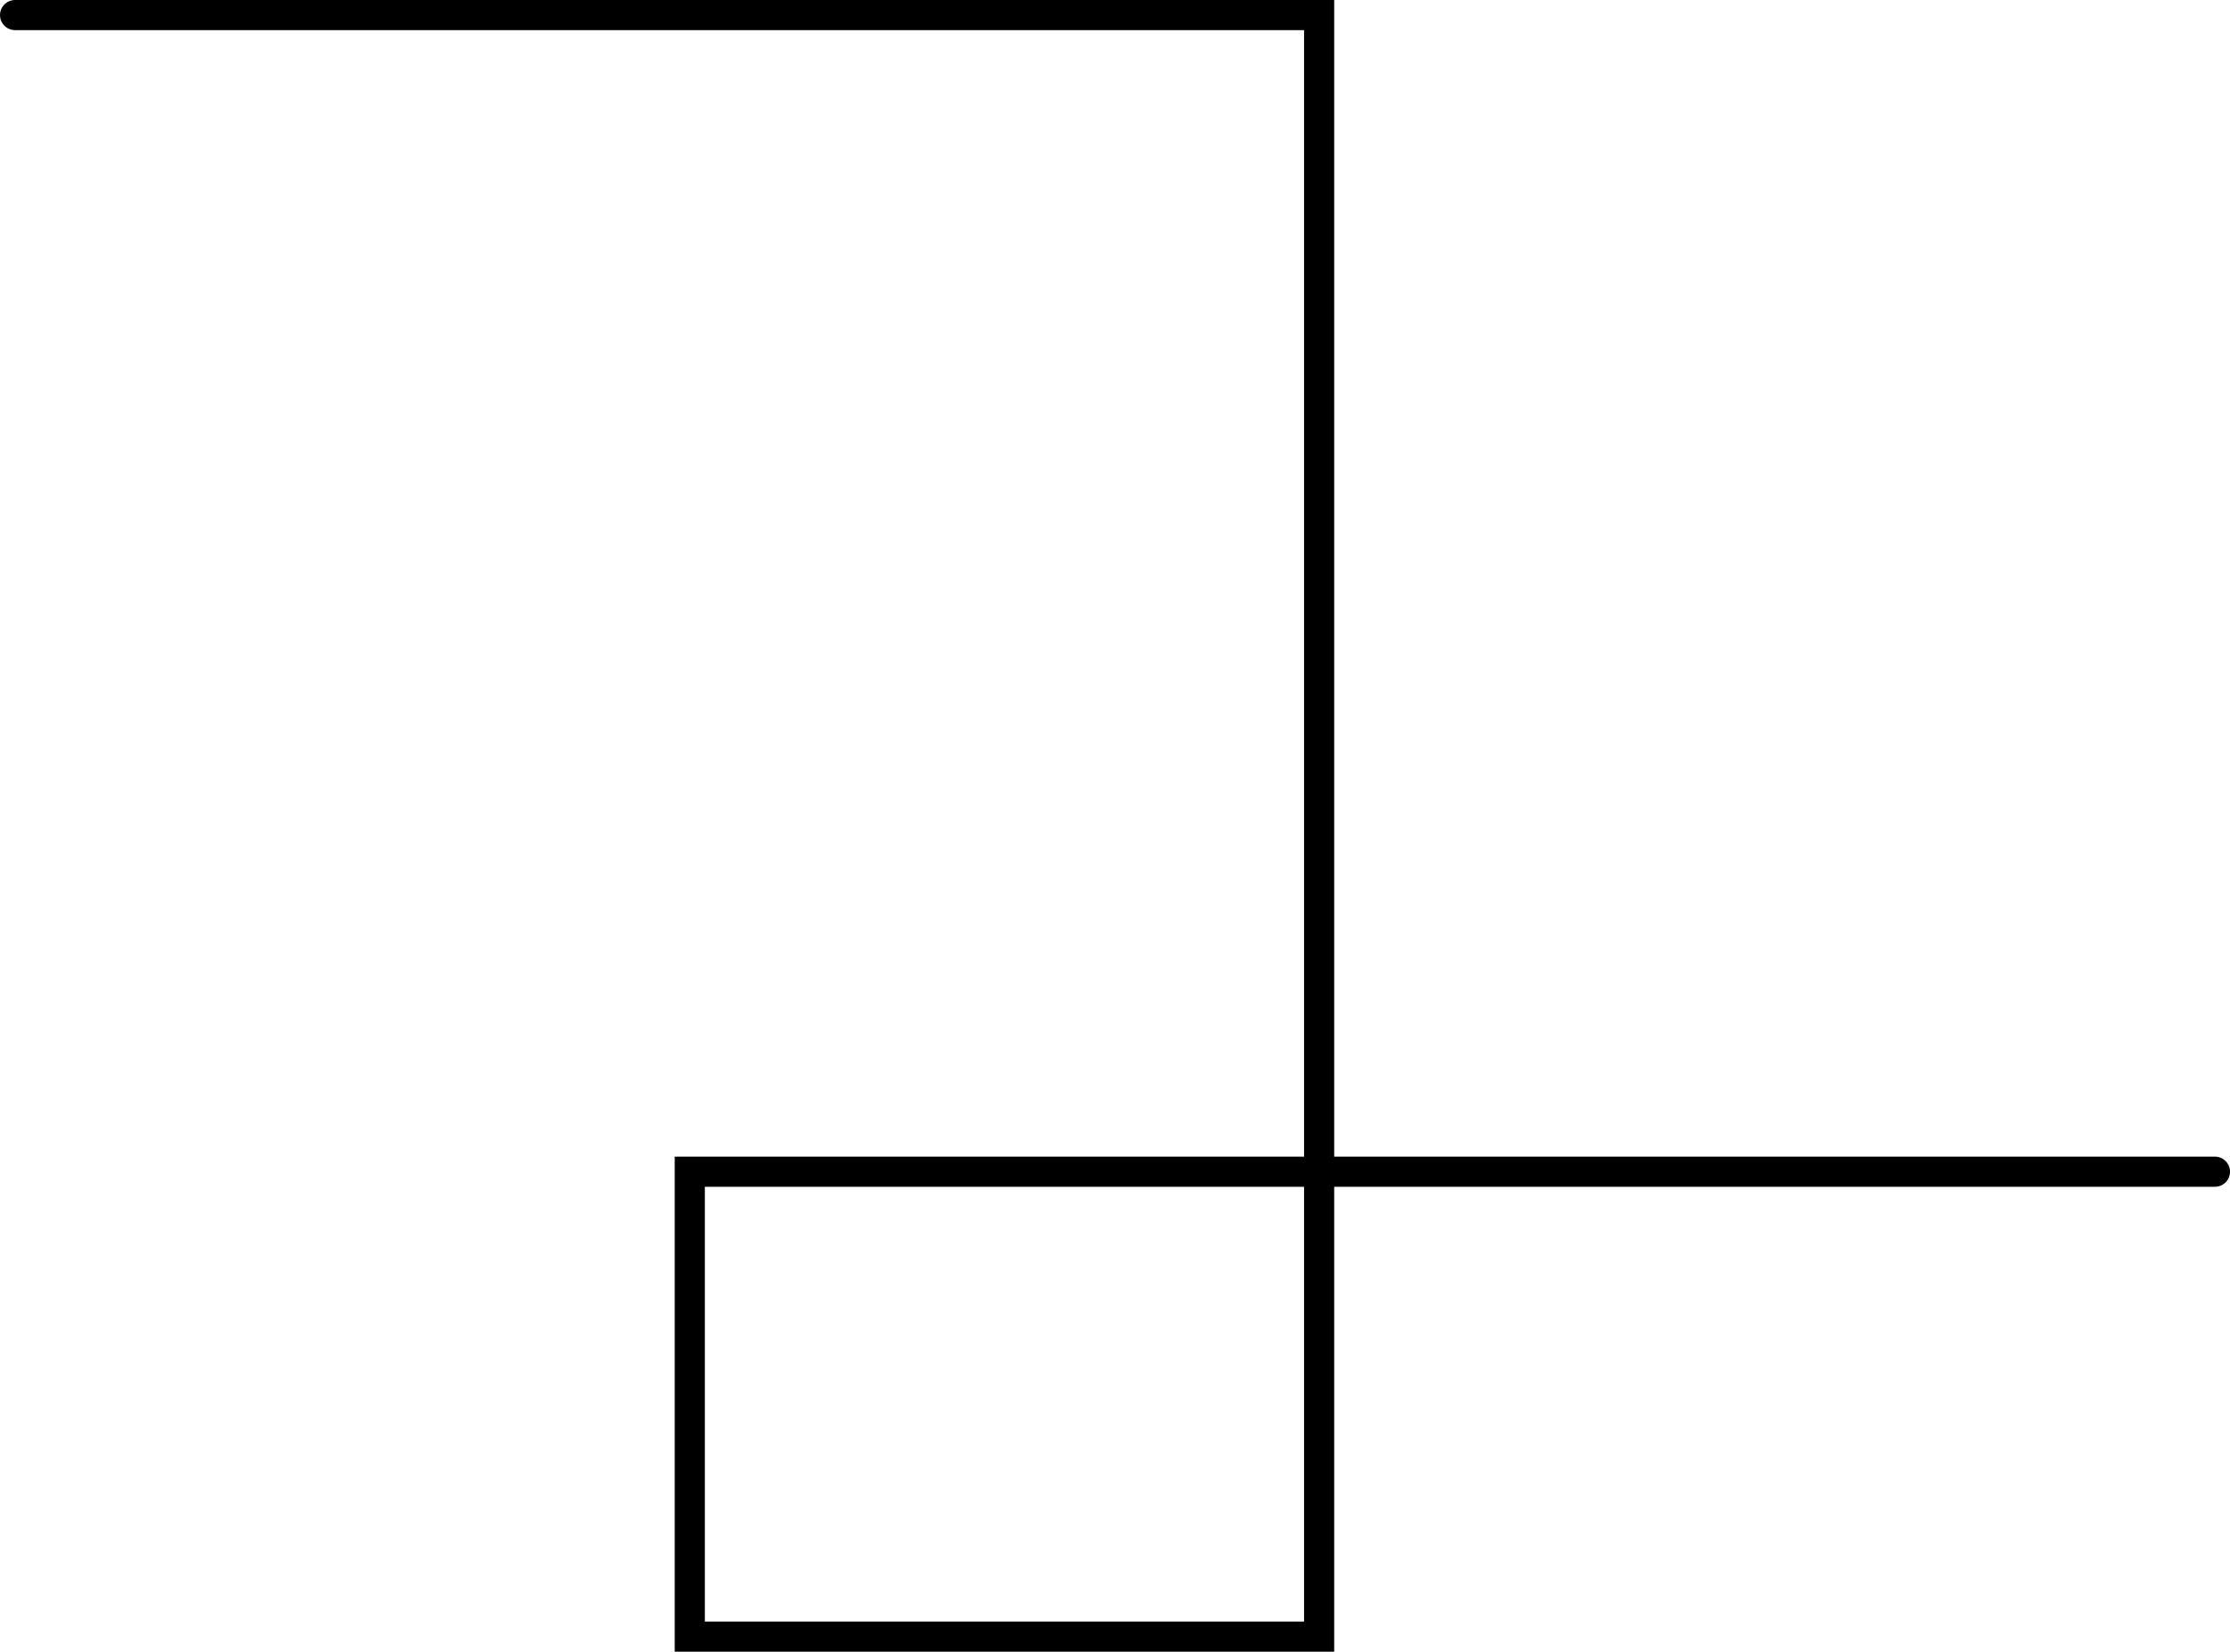
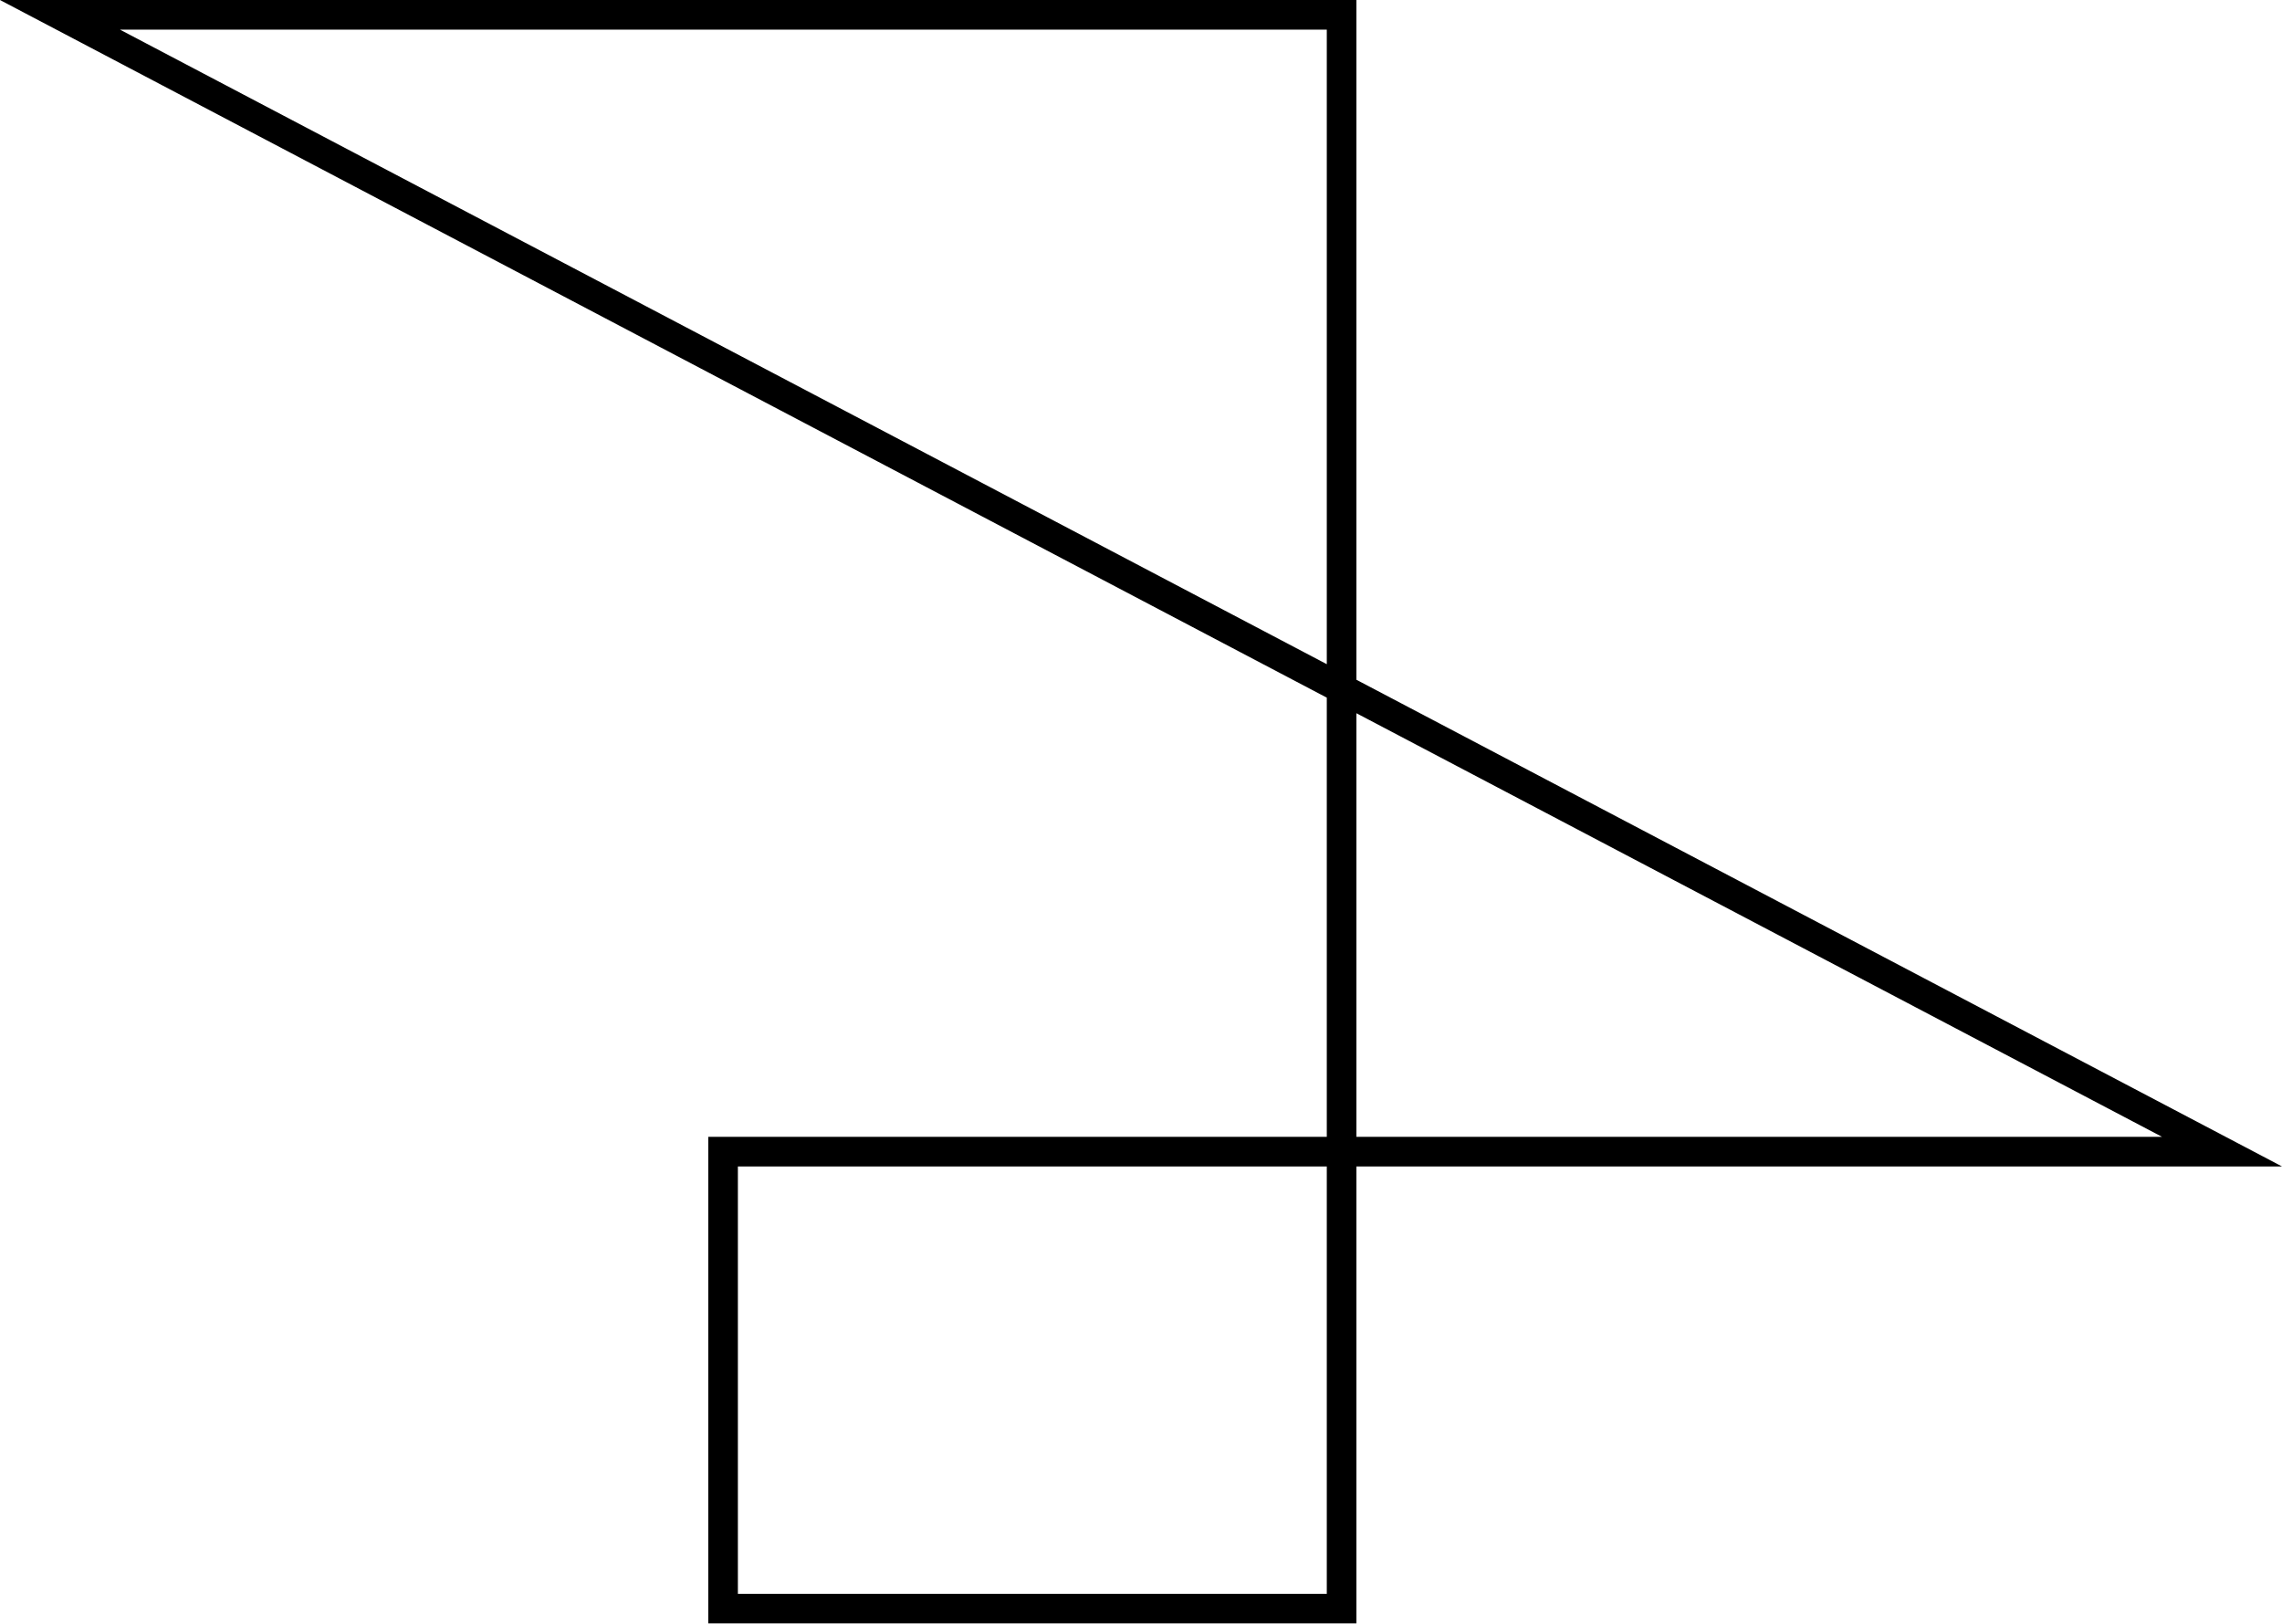
- <svg xmlns="http://www.w3.org/2000/svg" version="1.1" width="148.009" height="109.625" viewBox="0,0,148.009,109.625">
-   <g transform="translate(-165.9956,-125.1875)">
+ <svg xmlns="http://www.w3.org/2000/svg" version="1.1" width="154.11" height="109.625" viewBox="0,0,154.11,109.625">
+   <g transform="translate(-162.9448,-125.1875)">
    <g data-paper-data="{&quot;isPaintingLayer&quot;:true}" fill="none" fill-rule="nonzero" stroke="#000000" stroke-width="2" stroke-linecap="round" stroke-linejoin="miter" stroke-miterlimit="10" stroke-dasharray="" stroke-dashoffset="0" style="mix-blend-mode: normal">
-       <path d="M166.996,126.188h86.552v107.625h-41.771v-30.858h101.228" />
+       <path d="M313.004,202.955h-101.228v30.858h41.771v-107.625h-86.552z" />
    </g>
  </g>
</svg>
